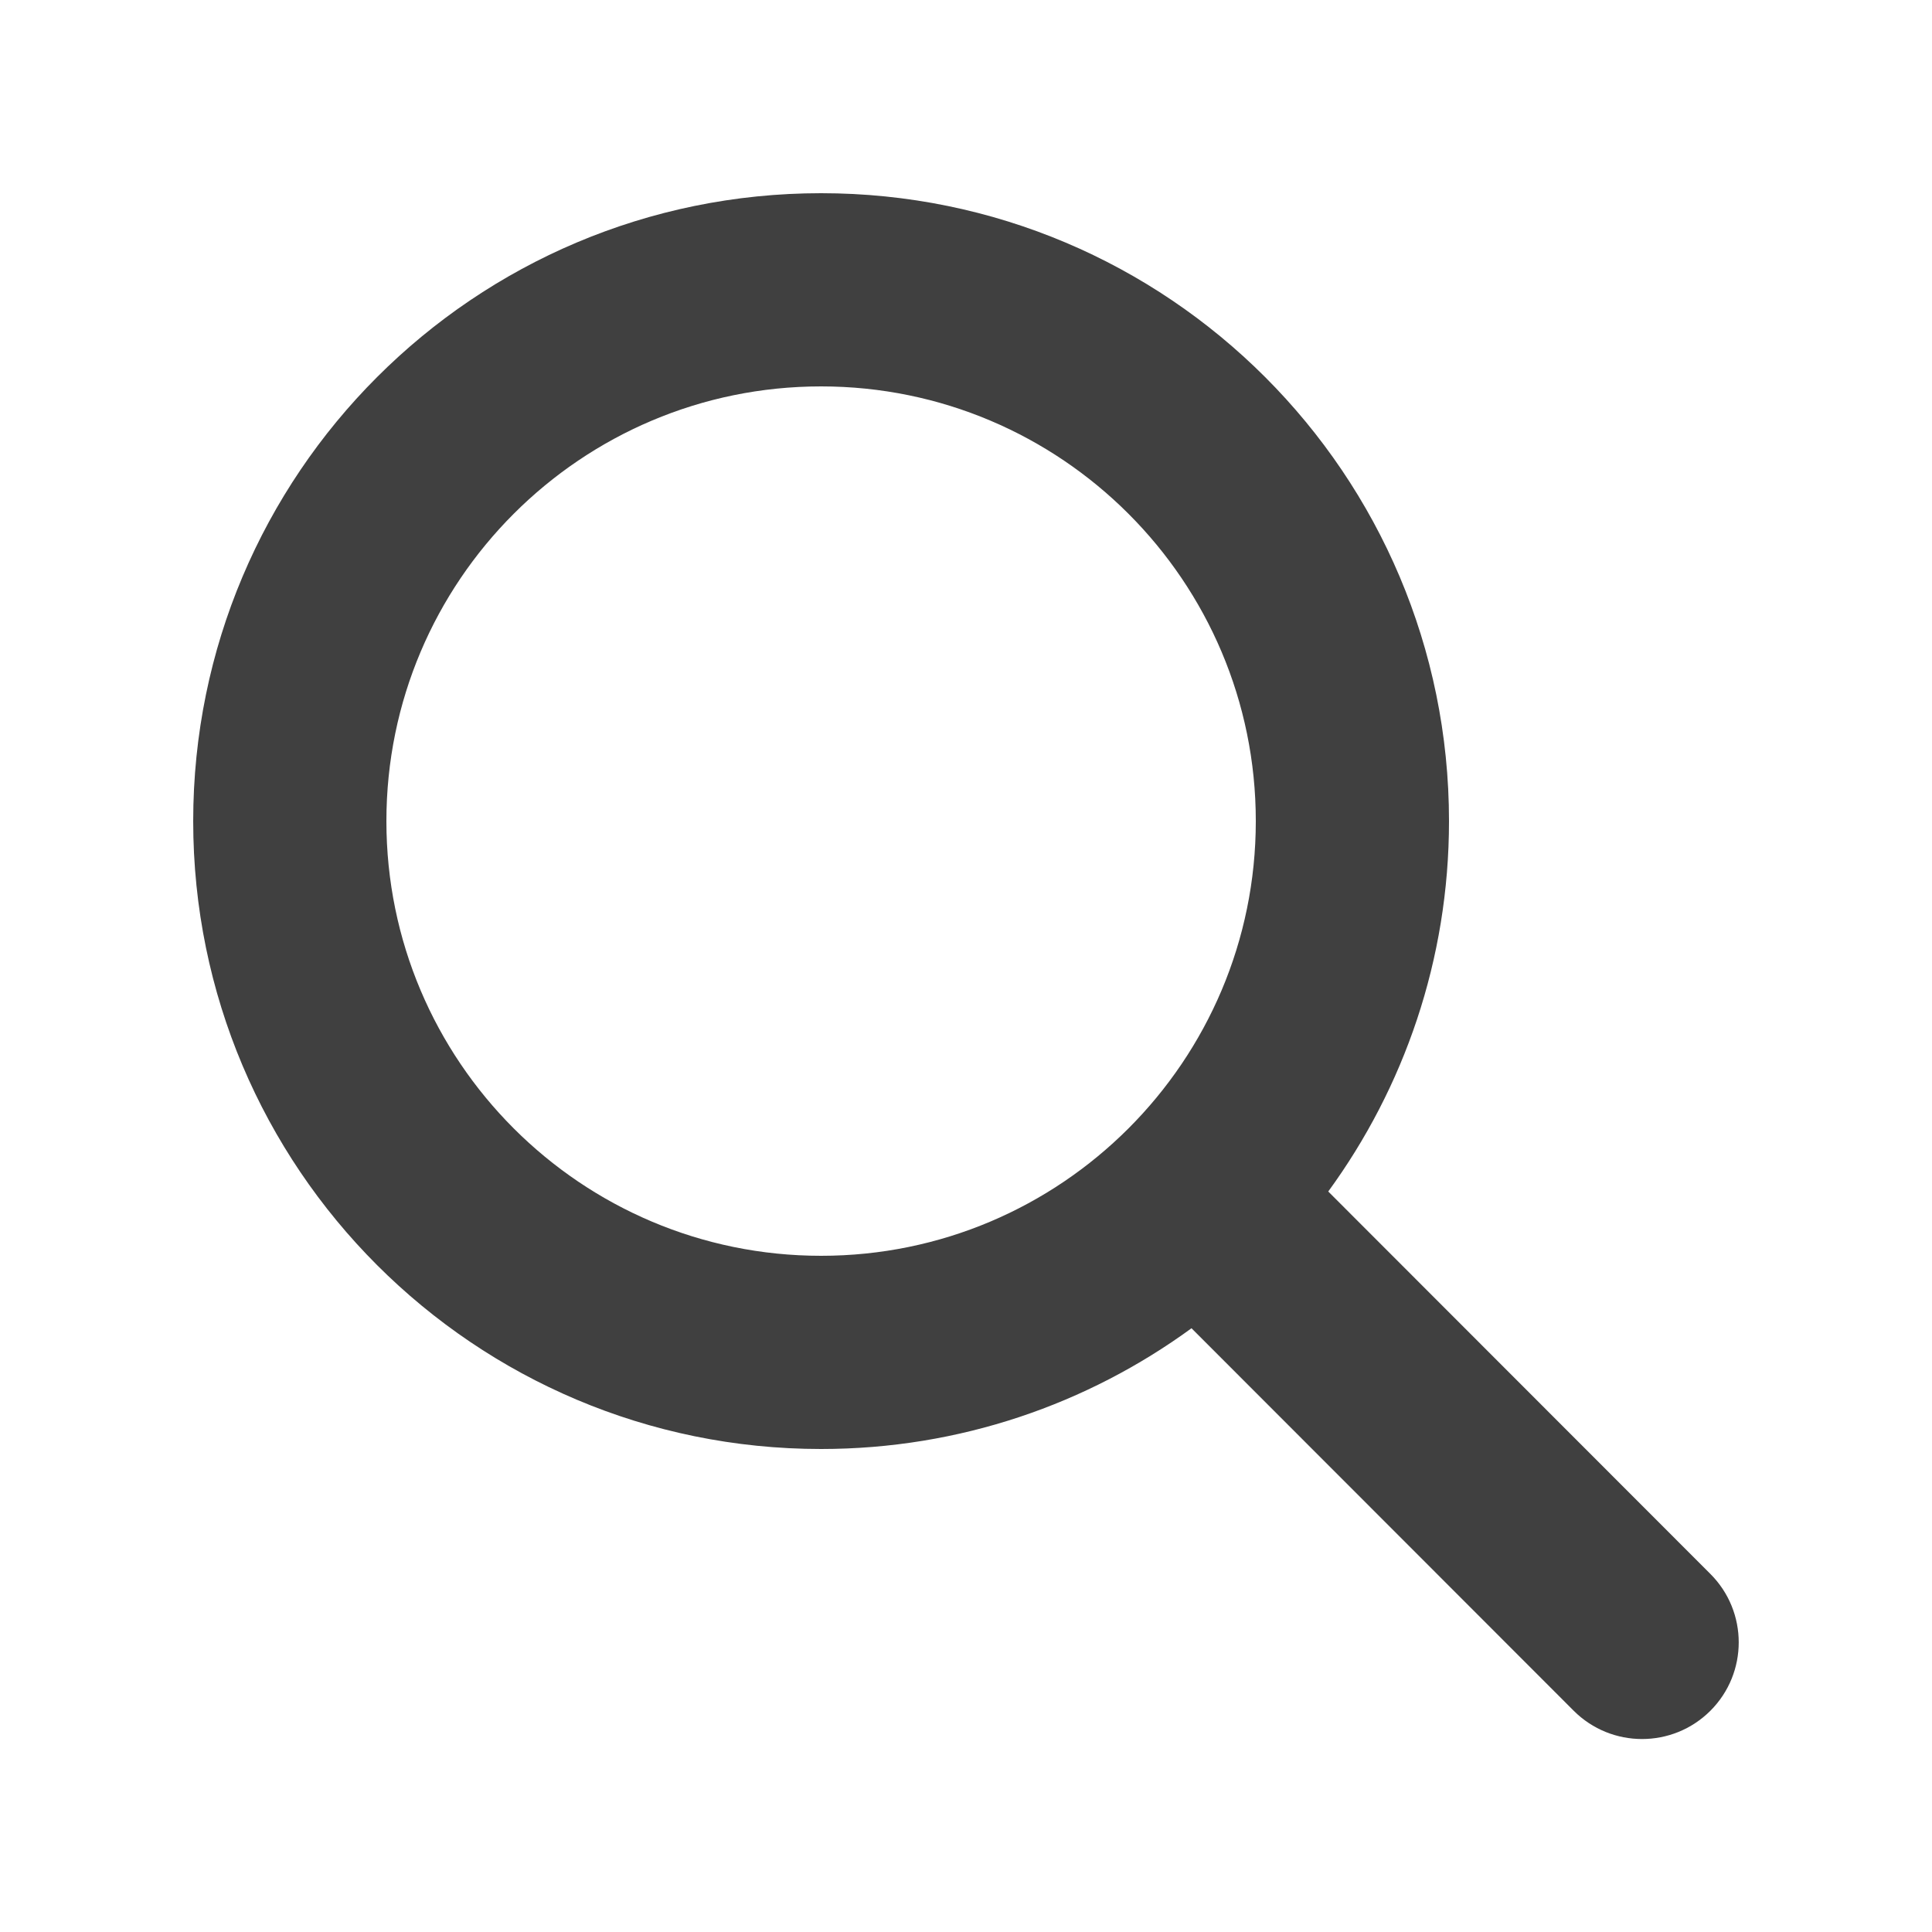
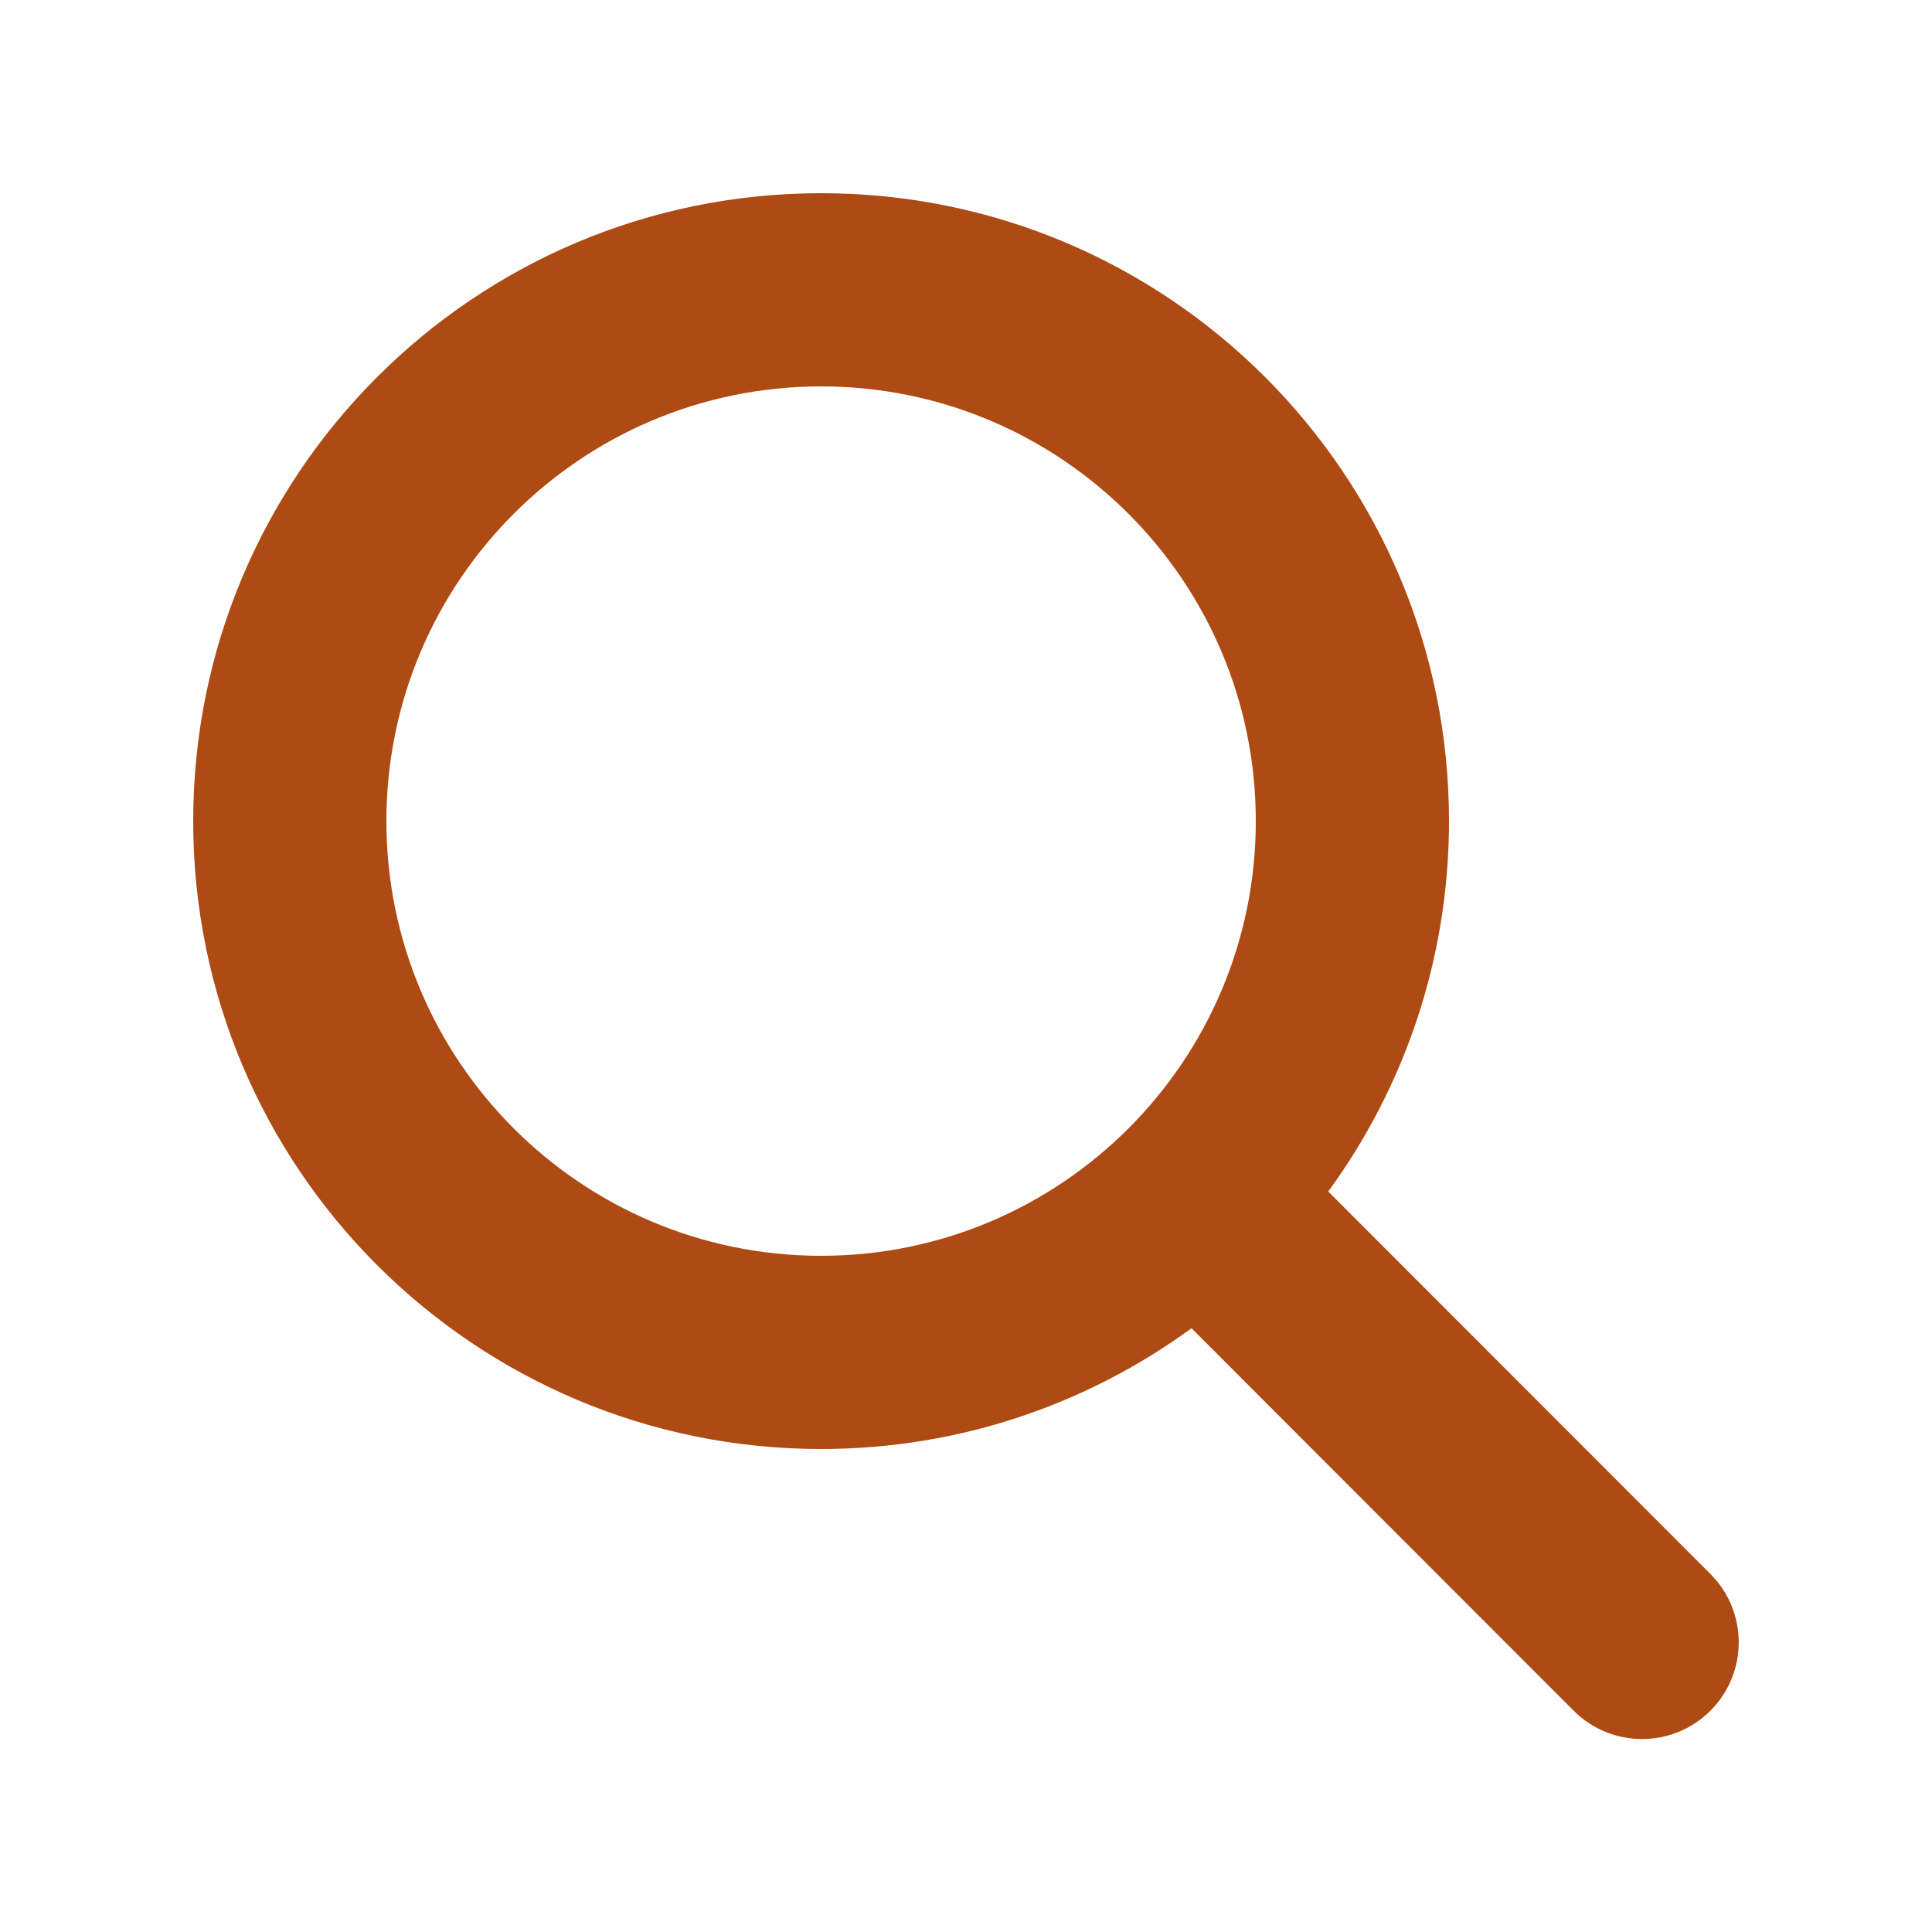
<svg xmlns="http://www.w3.org/2000/svg" viewBox="0 0 640 640">
-   <path fill="#404040" d="M480 272C480 317.9 465.1 360.3 440 394.7L566.6 521.4C579.1 533.9 579.1 554.2 566.6 566.7C554.1 579.2 533.8 579.2 521.3 566.7L394.7 440C360.3 465.1 317.9 480 272 480C157.1 480 64 386.9 64 272C64 157.1 157.1 64 272 64C386.9 64 480 157.1 480 272zM272 416C351.5 416 416 351.5 416 272C416 192.5 351.5 128 272 128C192.5 128 128 192.5 128 272C128 351.5 192.5 416 272 416z" />
+   <path fill="#AE4A13" d="M480 272C480 317.9 465.1 360.3 440 394.7L566.6 521.4C579.1 533.9 579.1 554.2 566.6 566.7C554.1 579.2 533.8 579.2 521.3 566.7L394.7 440C360.3 465.1 317.9 480 272 480C157.1 480 64 386.9 64 272C64 157.1 157.1 64 272 64C386.9 64 480 157.1 480 272zM272 416C351.5 416 416 351.5 416 272C416 192.5 351.5 128 272 128C192.5 128 128 192.5 128 272C128 351.5 192.5 416 272 416z" />
</svg>
